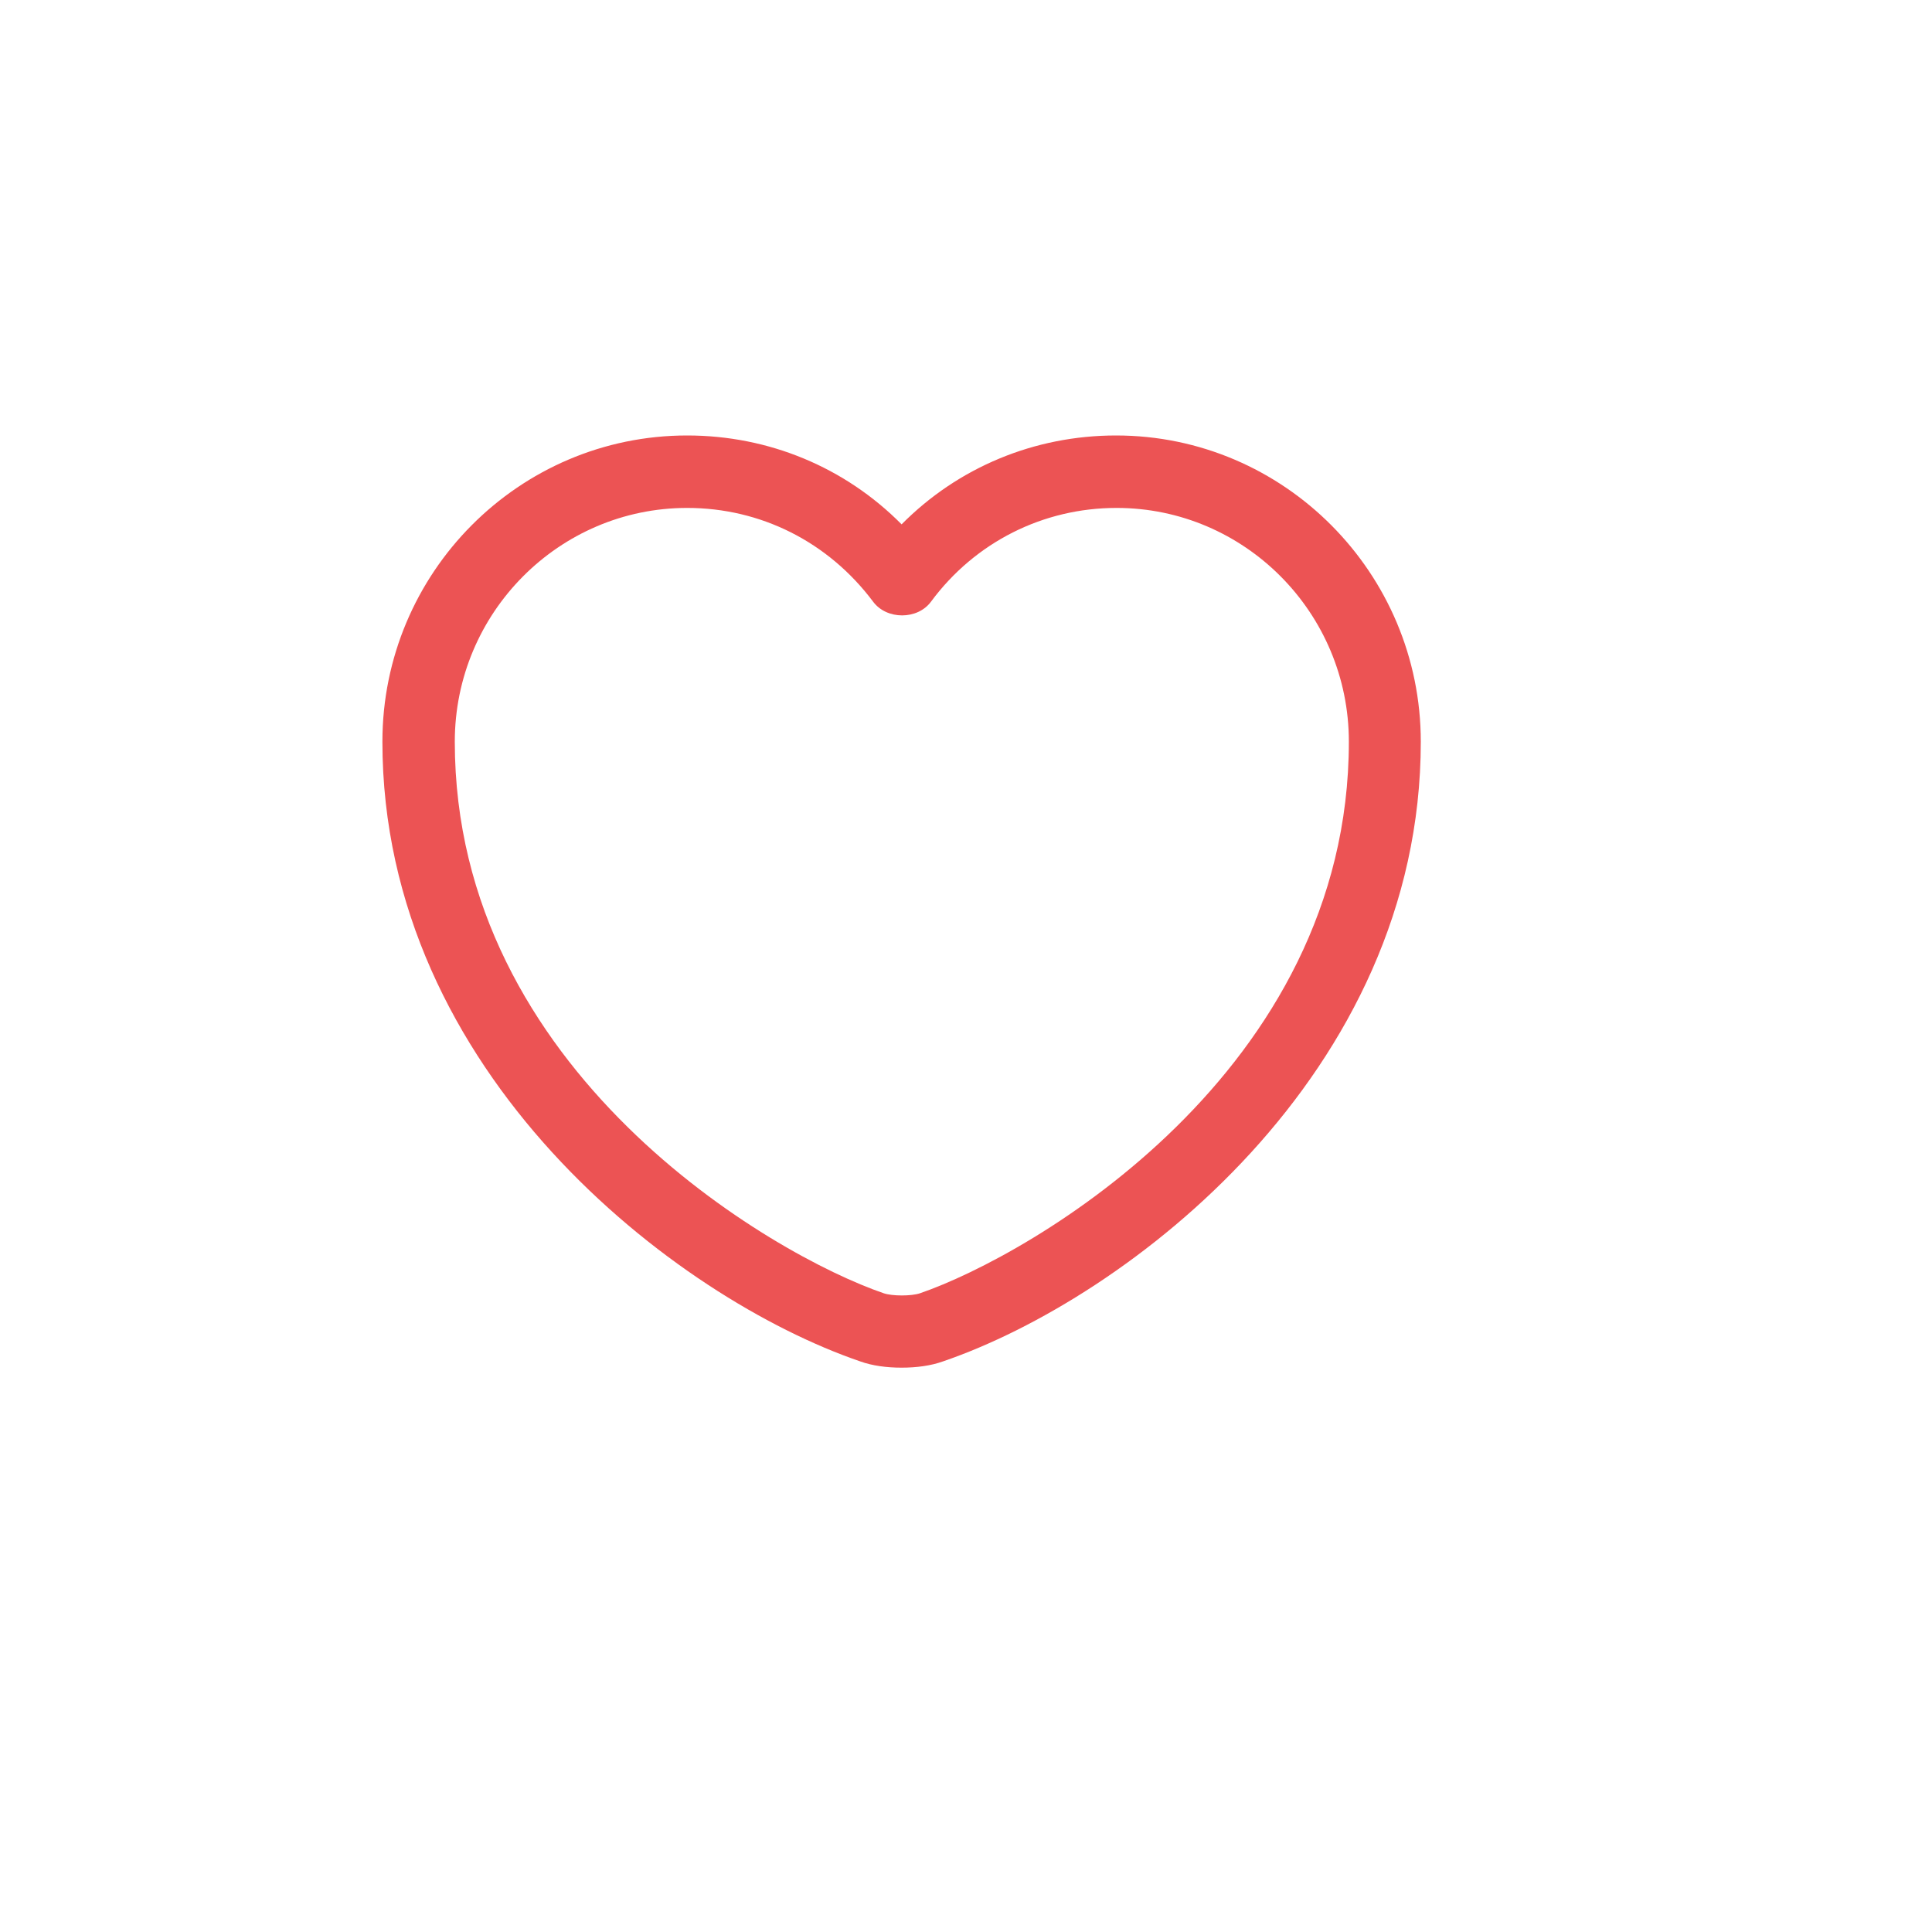
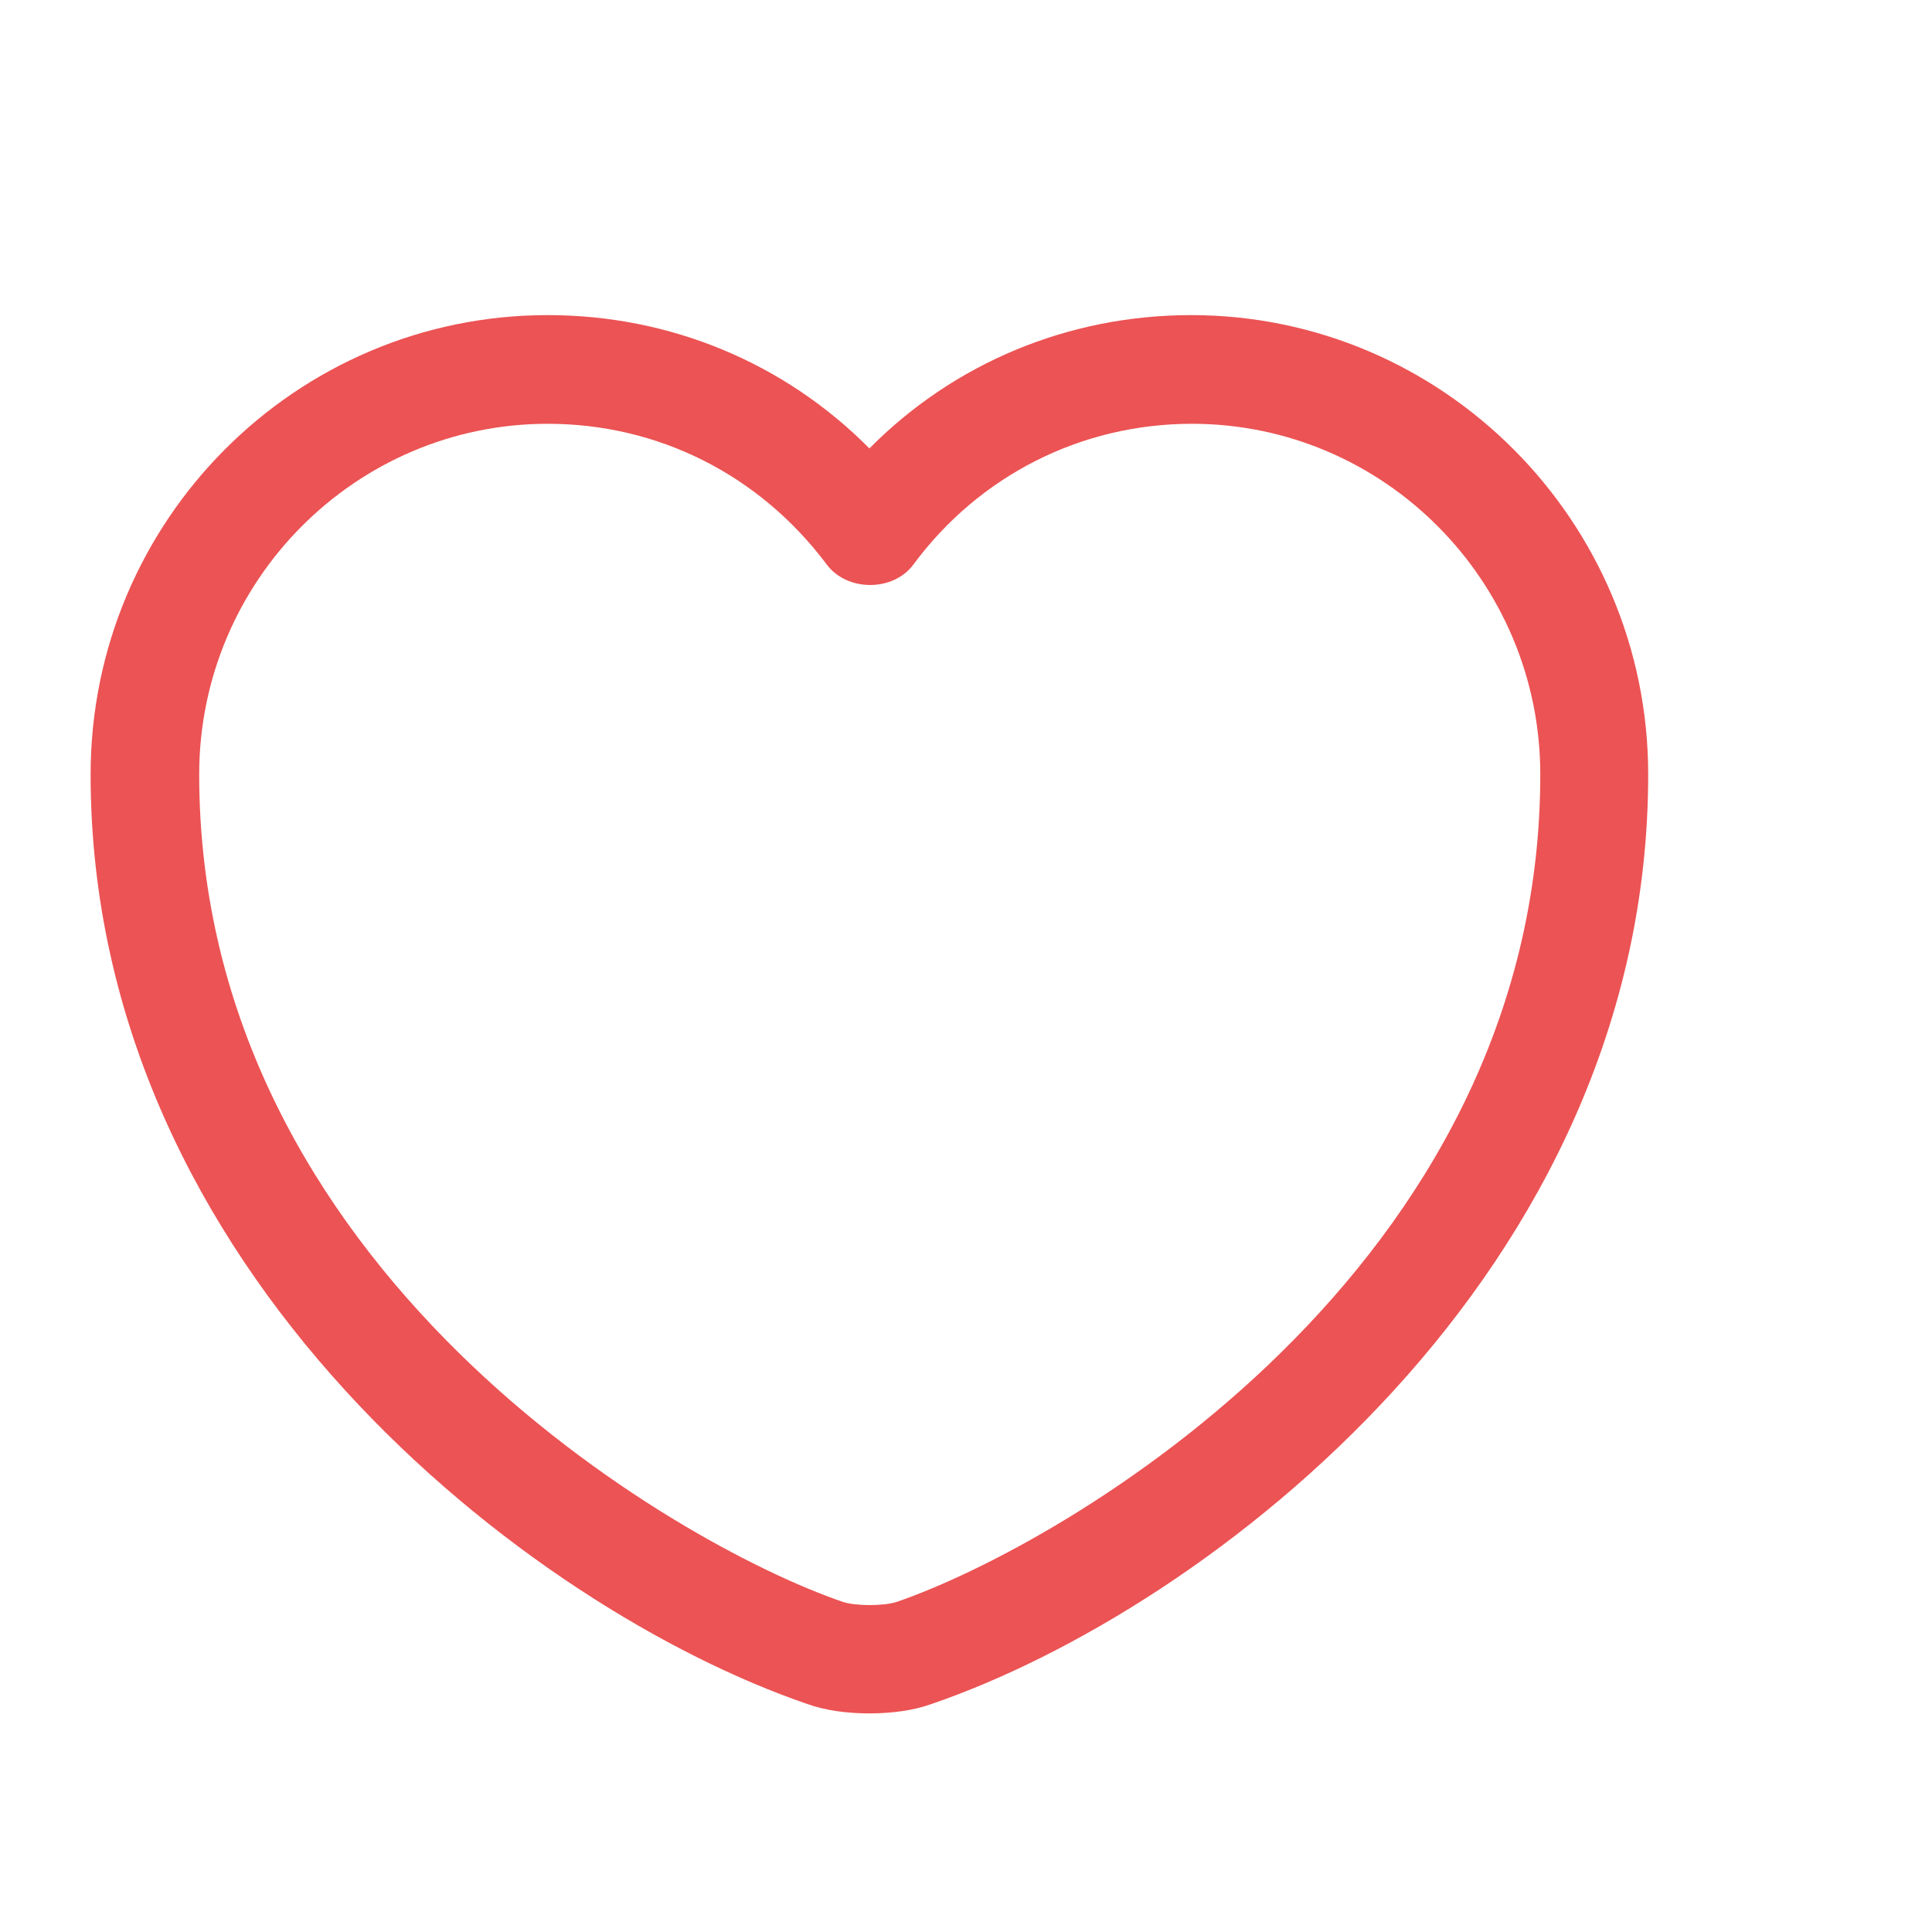
- <svg xmlns="http://www.w3.org/2000/svg" width="30" height="30" viewBox="-5 -6 30 30" fill="none">
+ <svg xmlns="http://www.w3.org/2000/svg" width="30" height="30" viewBox="0 -2.5 20 20" fill="none">
  <path d="M9 15.237C8.768 15.237 8.543 15.207 8.355 15.139C5.49 14.157 0.938 10.669 0.938 5.517C0.938 2.892 3.06 0.762 5.67 0.762C6.938 0.762 8.123 1.257 9 2.142C9.877 1.257 11.062 0.762 12.33 0.762C14.94 0.762 17.062 2.899 17.062 5.517C17.062 10.677 12.51 14.157 9.645 15.139C9.457 15.207 9.232 15.237 9 15.237ZM5.67 1.887C3.683 1.887 2.062 3.514 2.062 5.517C2.062 10.639 6.99 13.489 8.723 14.082C8.857 14.127 9.15 14.127 9.285 14.082C11.01 13.489 15.945 10.647 15.945 5.517C15.945 3.514 14.325 1.887 12.338 1.887C11.197 1.887 10.14 2.419 9.457 3.342C9.248 3.627 8.768 3.627 8.557 3.342C7.86 2.412 6.81 1.887 5.67 1.887Z" fill="#EC5354" />
</svg>
